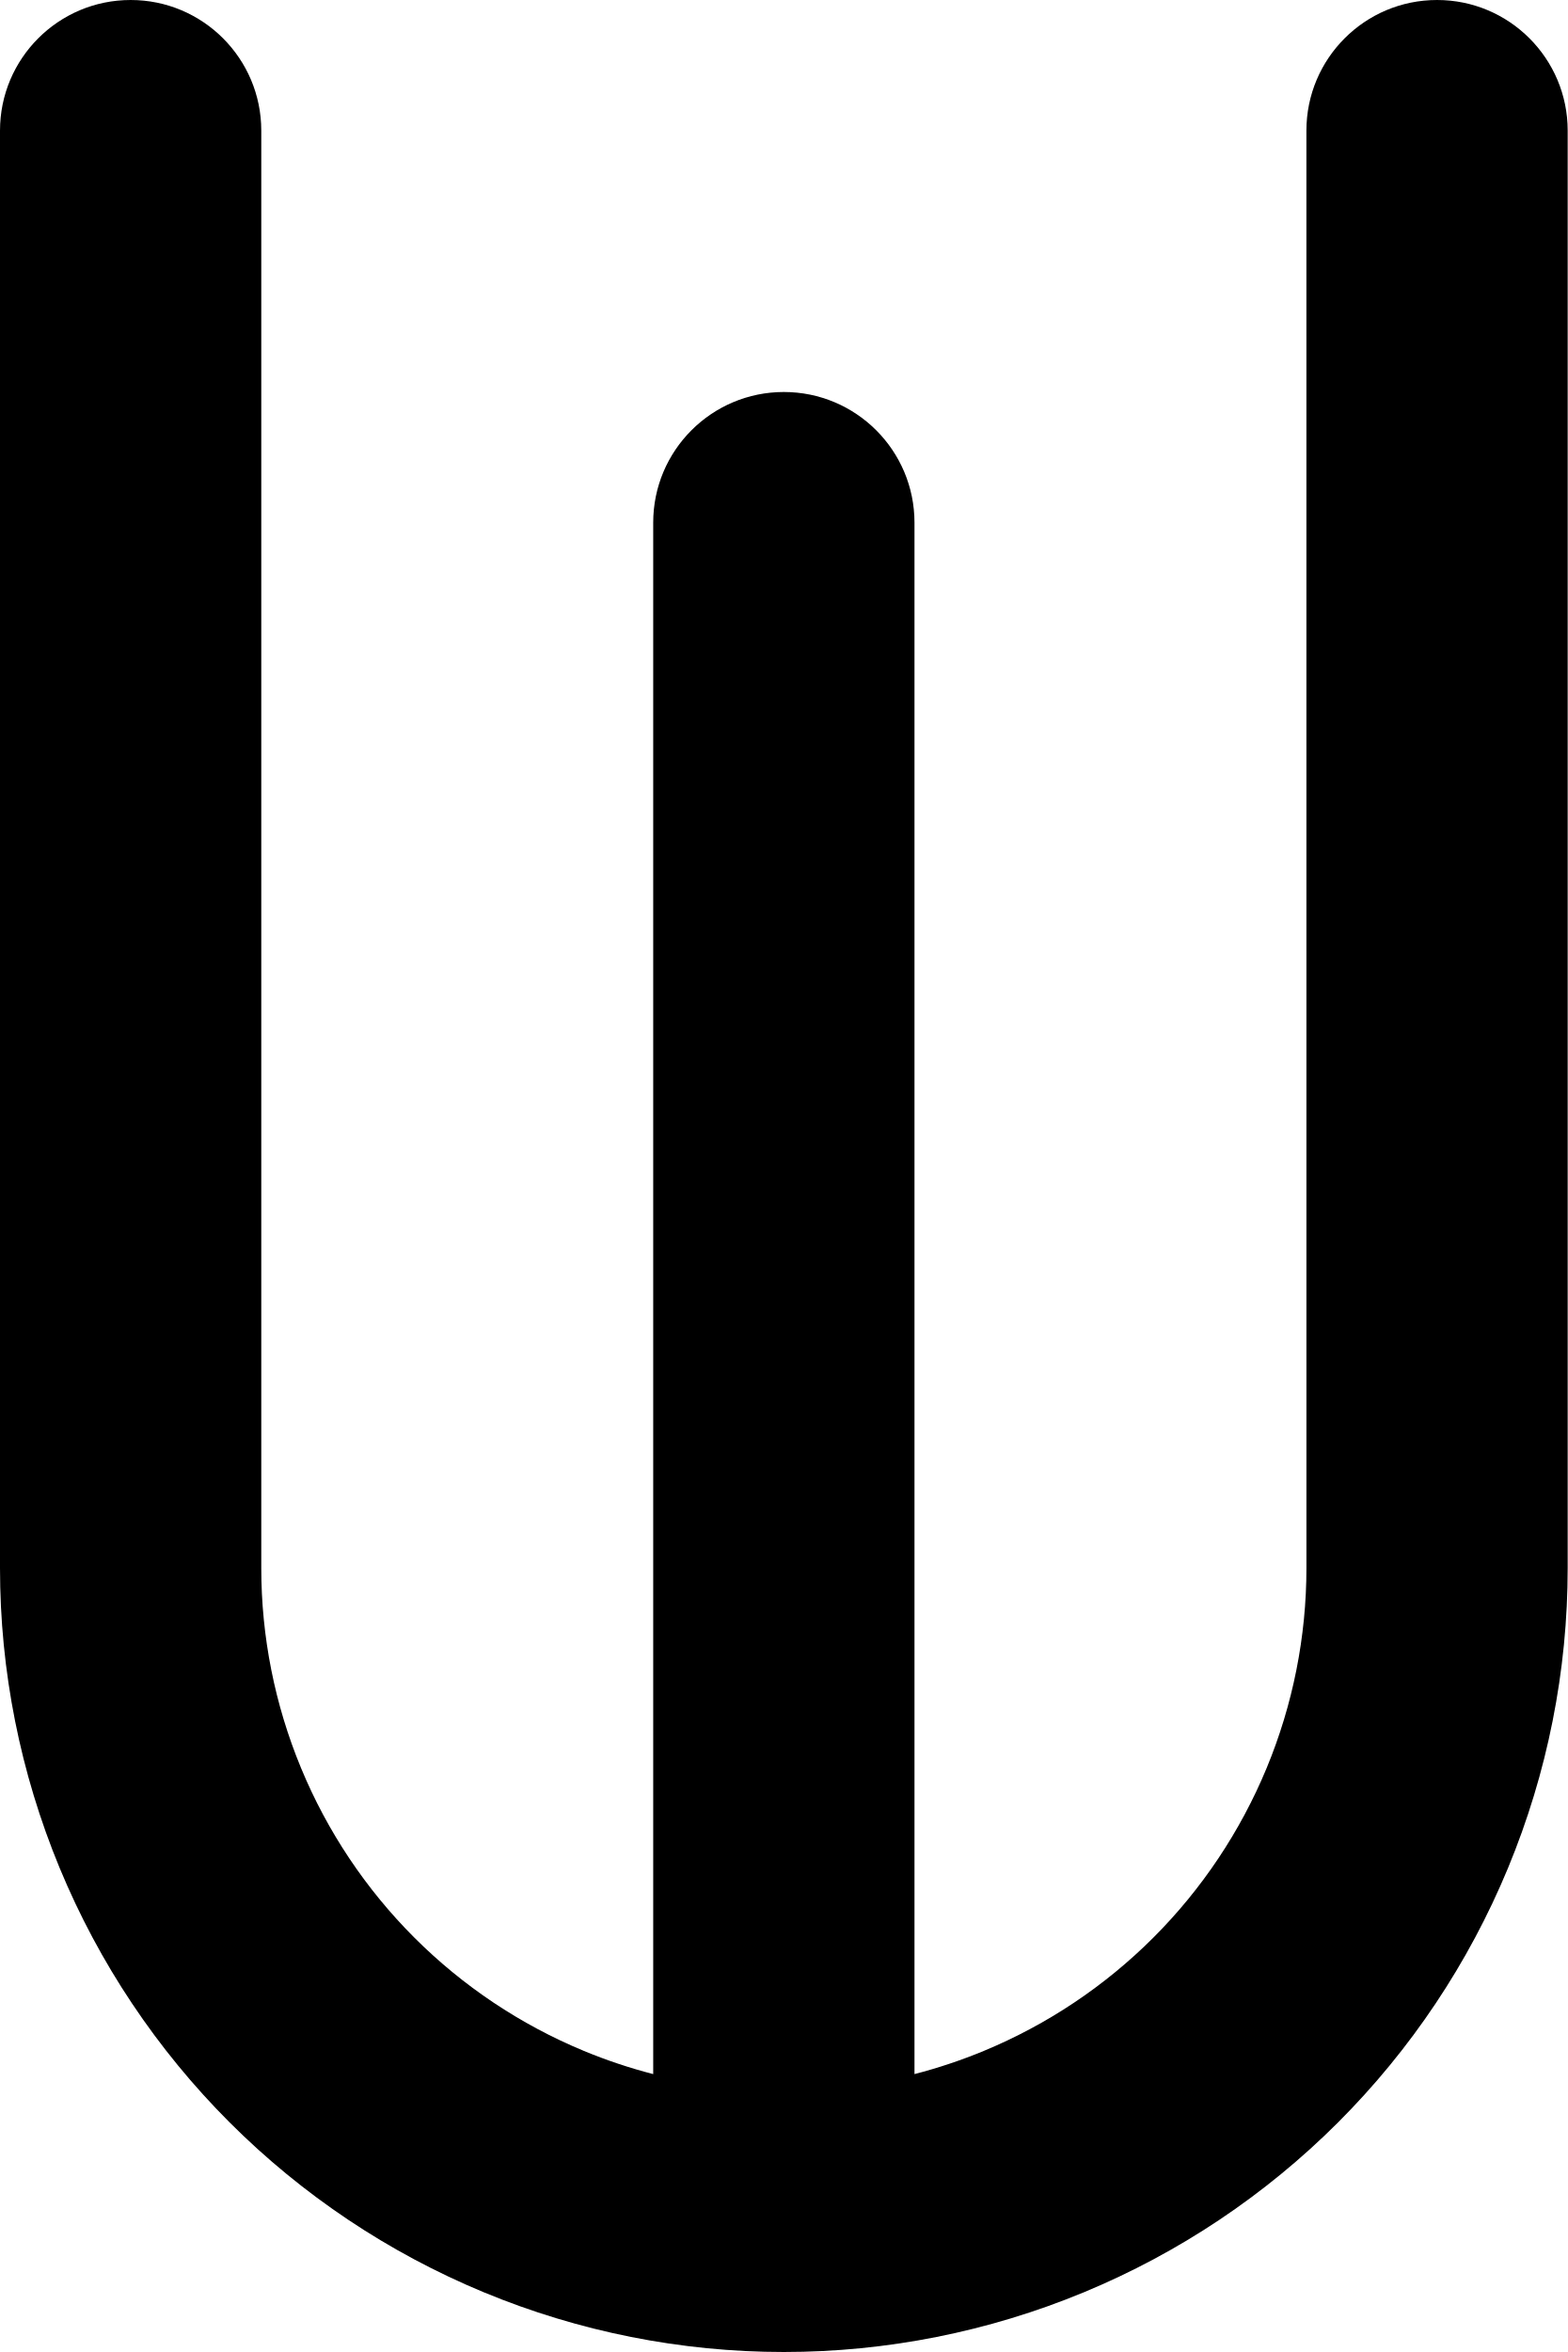
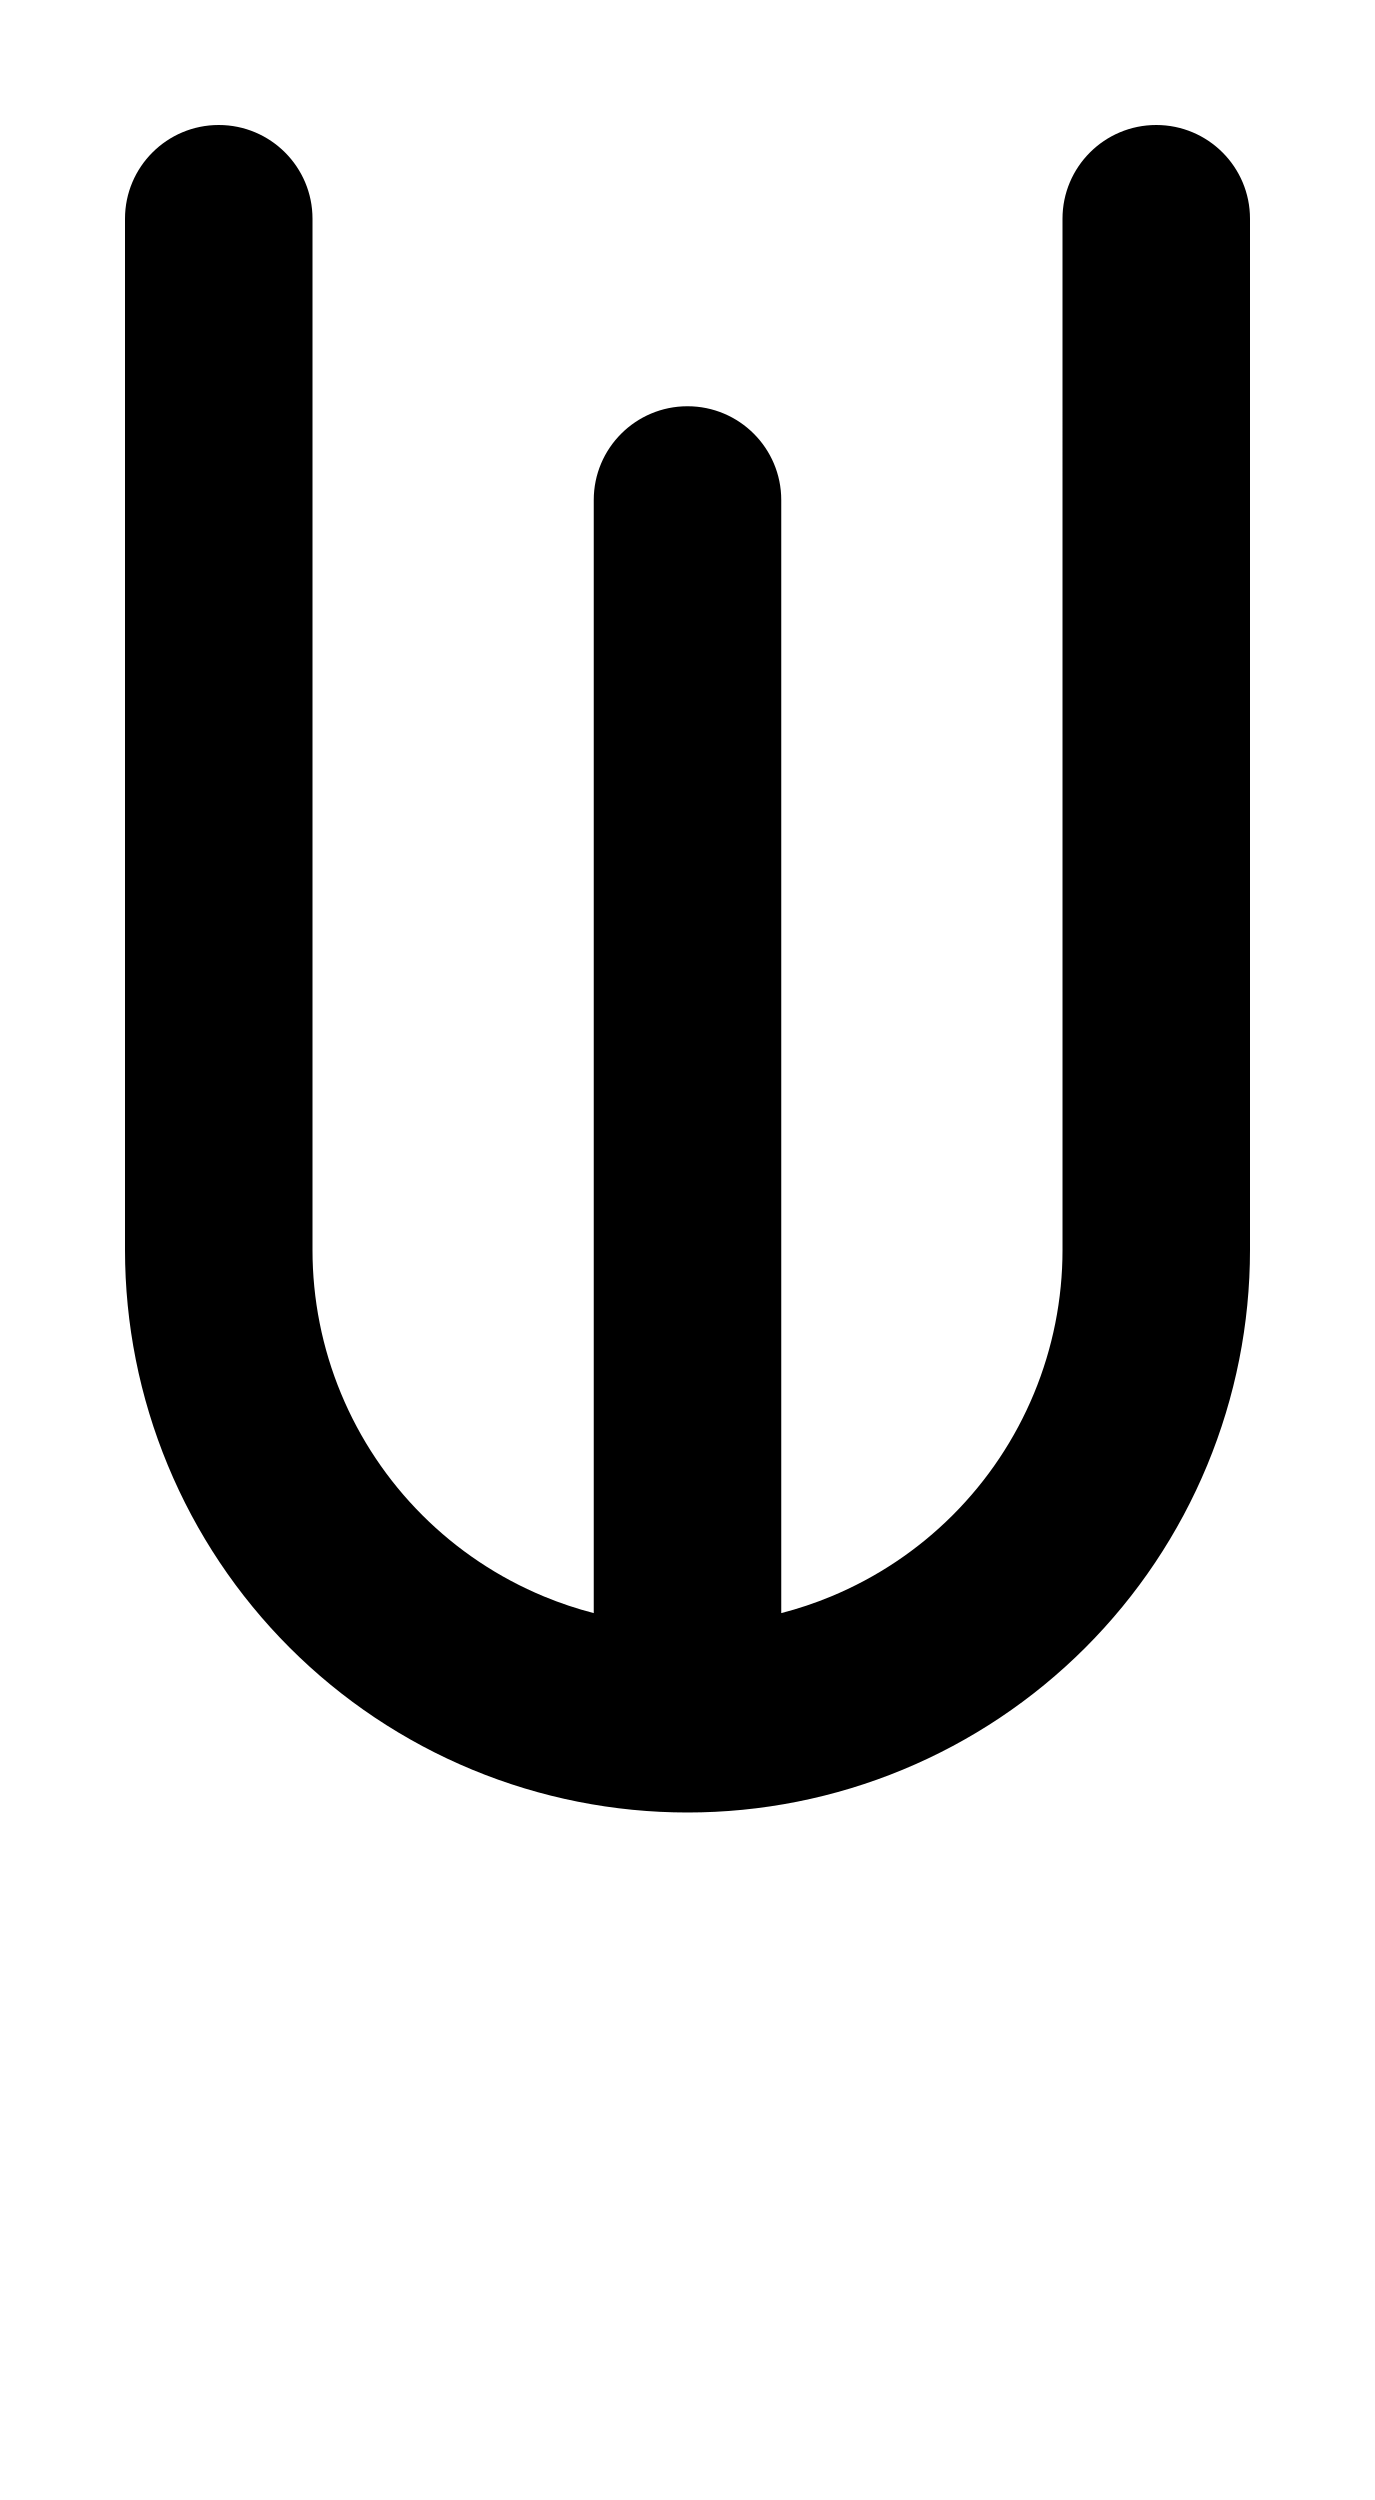
- <svg xmlns="http://www.w3.org/2000/svg" width="180" height="270" viewBox="0 0 180 270" fill="none">
-   <path d="M15 -0C23.284 -0 30 6.716 30 15V180C29.997 187.88 31.549 195.682 34.565 202.962C37.58 210.242 41.999 216.857 47.571 222.428C53.143 228 59.758 232.42 67.038 235.435C69.632 236.51 72.293 237.399 75 238.098V60C75 51.716 81.716 45 90 45C98.284 45 105 51.716 105 60V238.098C107.707 237.399 110.368 236.51 112.962 235.435C120.242 232.42 126.857 228 132.429 222.428C138 216.857 142.42 210.242 145.436 202.962C148.451 195.682 150.003 187.88 150.003 180L150 15C150 6.716 156.716 -0 165 -0C173.284 -0 180 6.716 180 15V180C180 191.819 177.672 203.522 173.149 214.441C168.626 225.361 161.997 235.282 153.64 243.639C145.282 251.997 135.361 258.626 124.441 263.149C113.522 267.672 101.819 270 90 270C78.181 270 66.478 267.672 55.559 263.149C44.639 258.626 34.718 251.997 26.36 243.639C18.003 235.282 11.373 225.361 6.851 214.441C2.328 203.522 0 191.819 0 180V15C0 6.716 6.716 -0 15 -0Z" fill="black" />
+ <svg xmlns="http://www.w3.org/2000/svg" width="550" height="1000" viewBox="0 0 550 1000" fill="none">
+   <path d="M87.5 50C108.21 50 125 66.789 125 87.5V500C124.993 519.699 128.872 539.206 136.411 557.405C143.95 575.605 154.999 592.142 168.928 606.071C182.858 620.001 199.395 631.05 217.595 638.589C224.081 641.275 230.732 643.497 237.5 645.245V200C237.5 179.289 254.29 162.5 275 162.5C295.71 162.5 312.5 179.289 312.5 200V645.245C319.268 643.497 325.919 641.275 332.406 638.589C350.605 631.05 367.142 620.001 381.072 606.071C395.001 592.142 406.05 575.605 413.589 557.405C421.128 539.206 425.007 519.699 425.007 500L425 87.5C425 66.789 441.79 50 462.5 50C483.21 50 500 66.789 500 87.5V500C500 529.547 494.18 558.805 482.874 586.104C471.566 613.402 454.993 638.206 434.099 659.099C413.206 679.992 388.402 696.566 361.104 707.873C333.806 719.18 304.547 725 275 725C245.453 725 216.195 719.18 188.896 707.873C161.598 696.566 136.794 679.992 115.901 659.099C95.007 638.206 78.434 613.402 67.128 586.104C55.82 558.806 50 529.547 50 500V87.5C50 66.789 66.79 50 87.5 50Z" fill="black" />
</svg>
